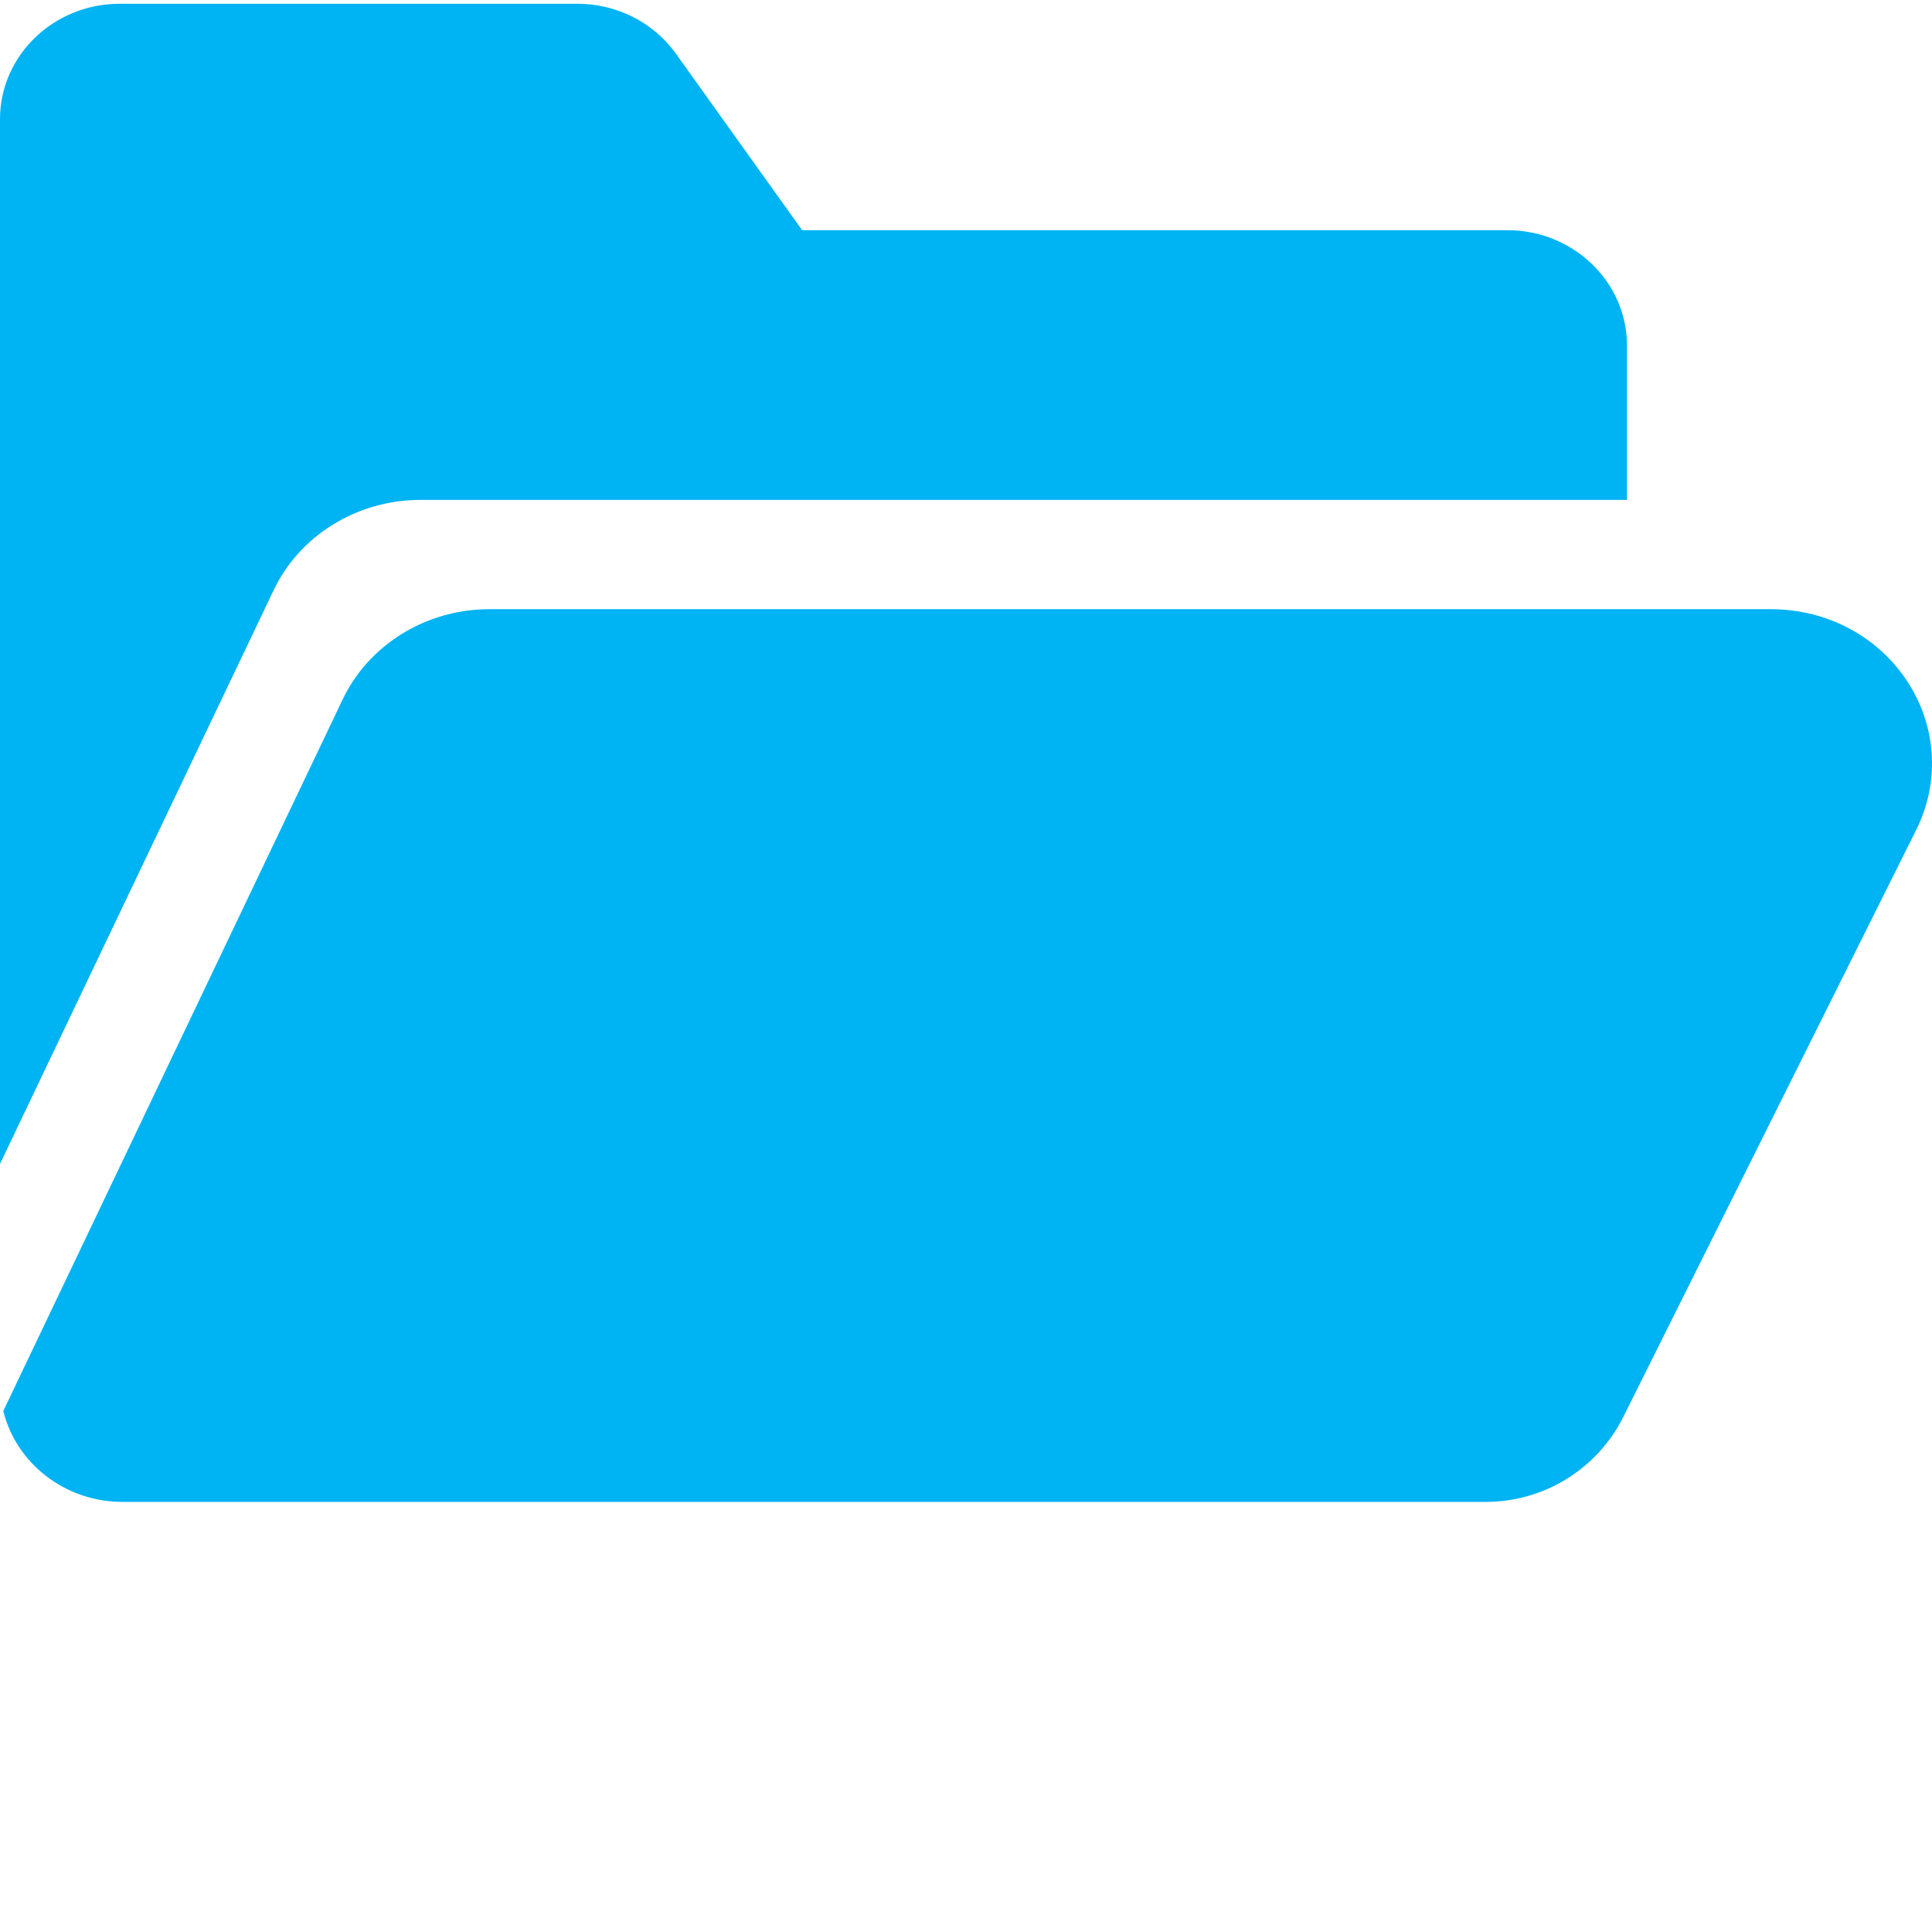
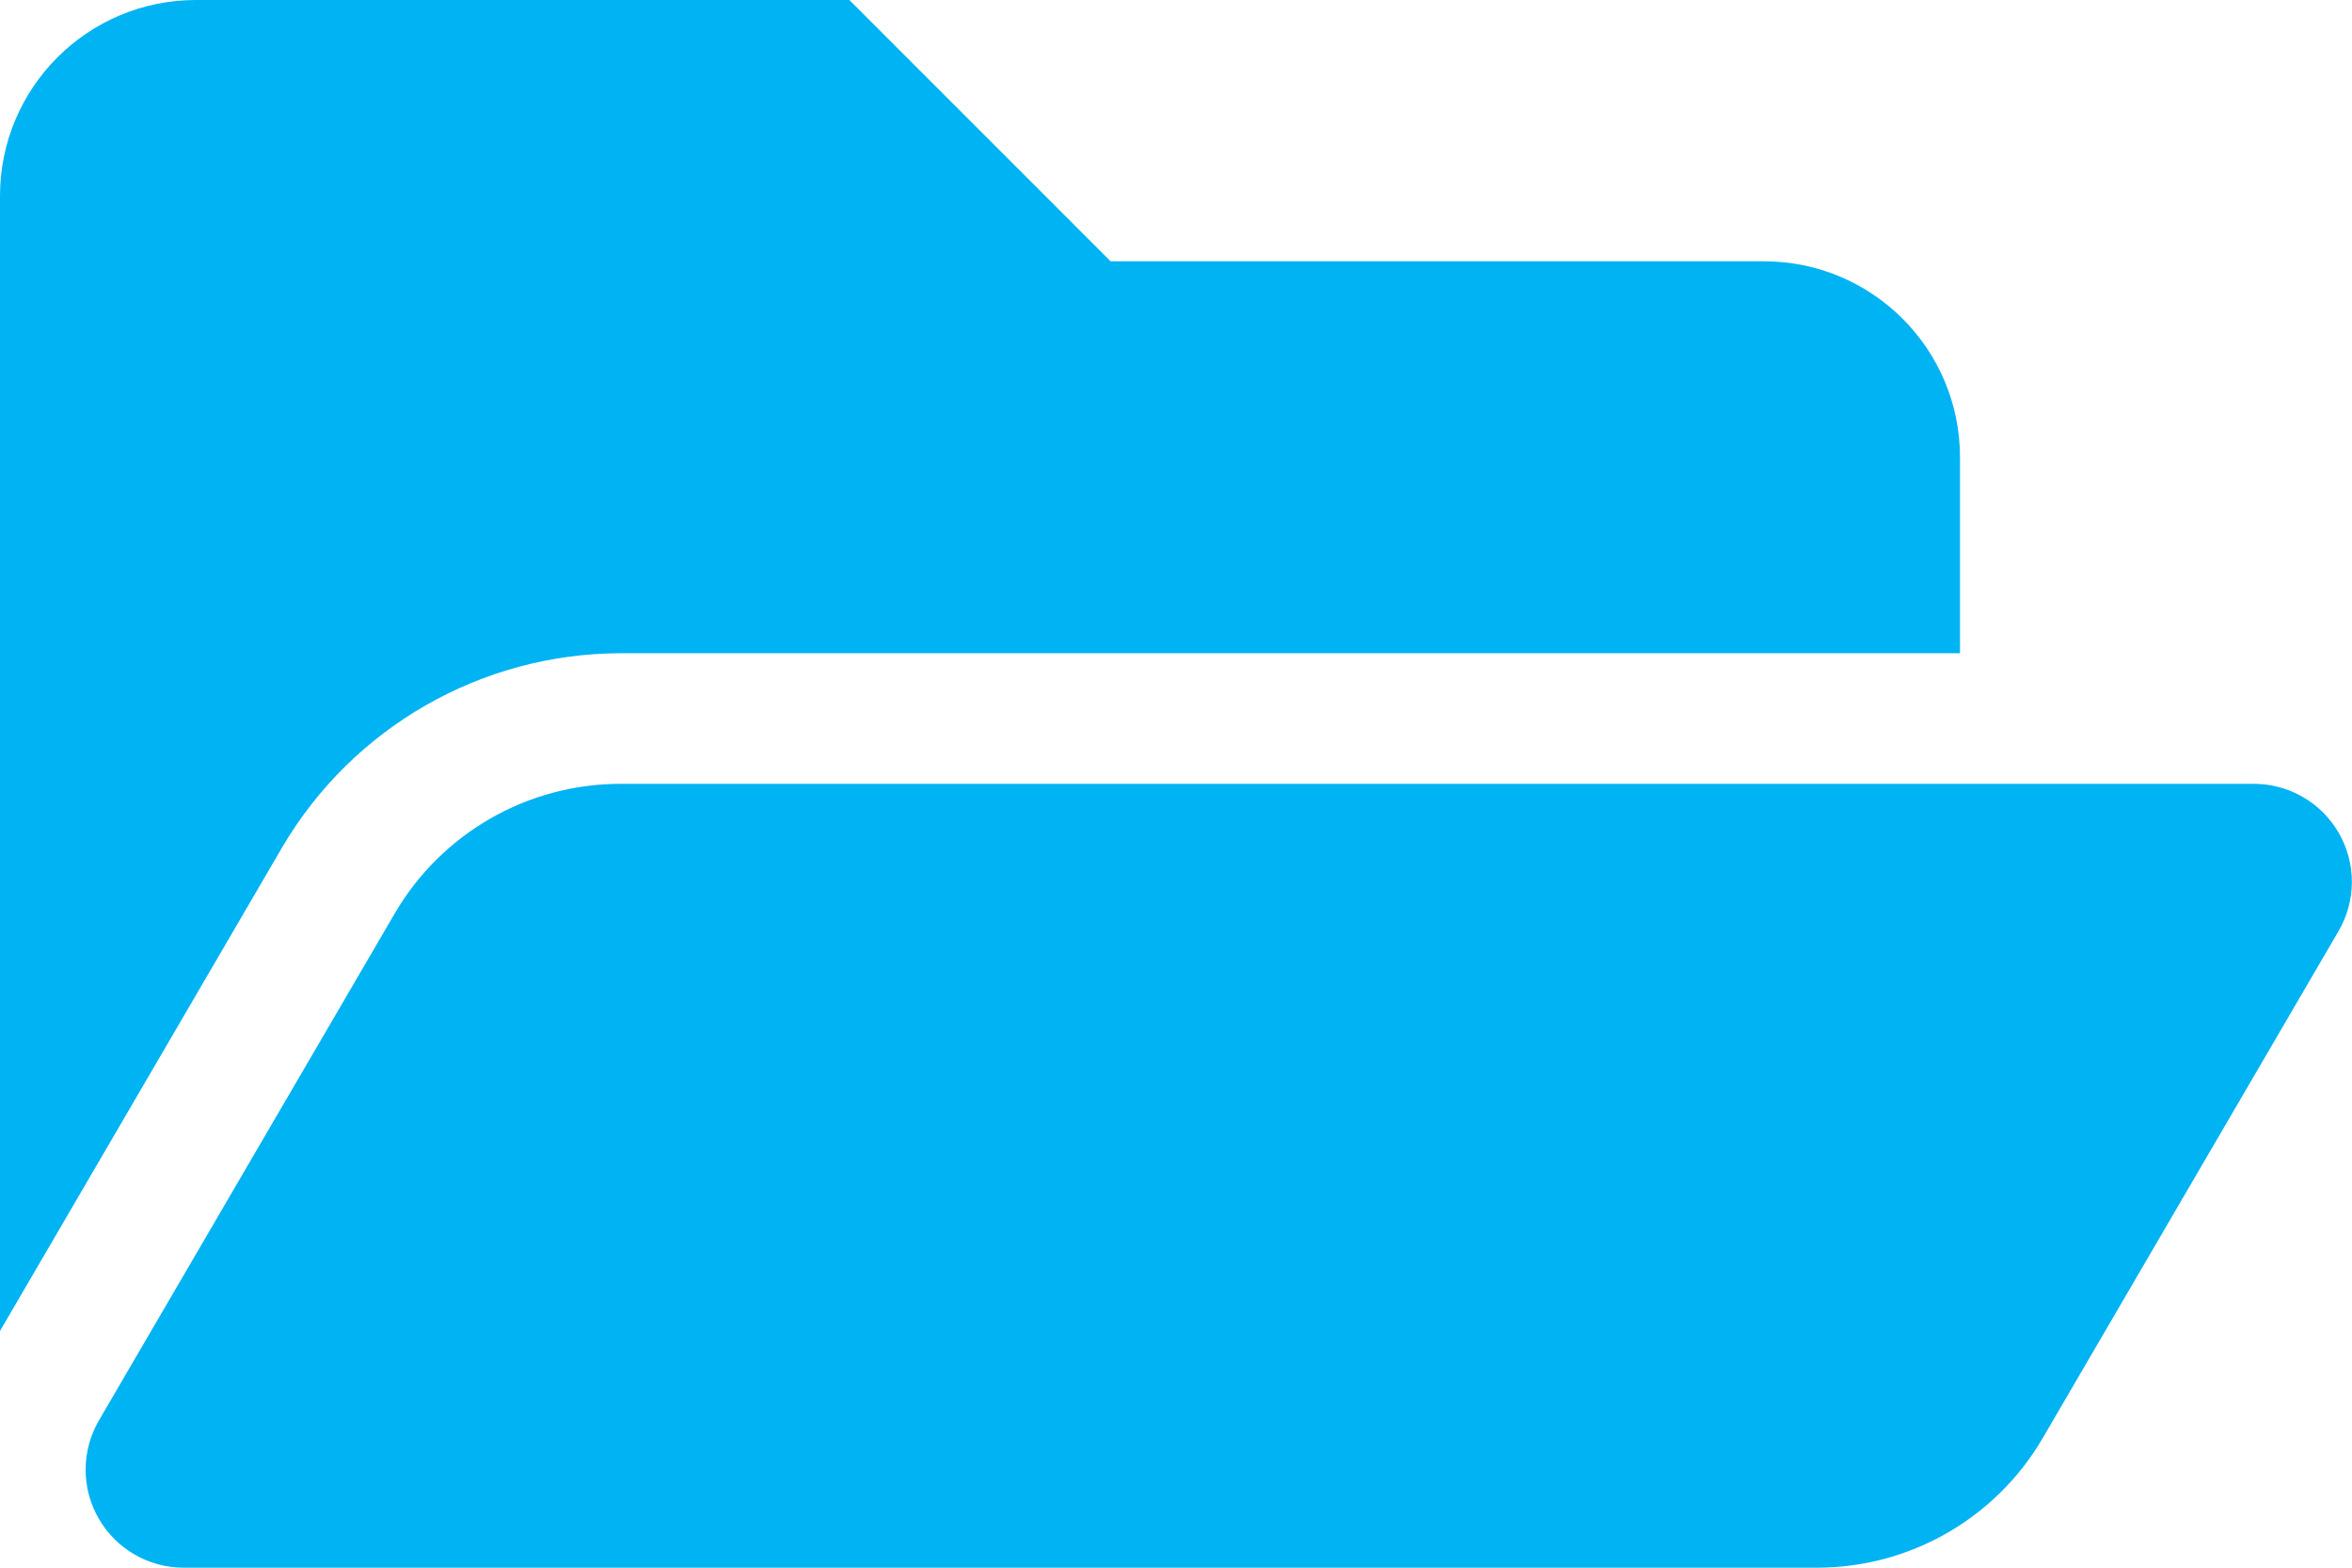
- <svg xmlns="http://www.w3.org/2000/svg" version="1.1" width="512" height="512" x="0" y="0" viewBox="0 0 512 511" style="enable-background:new 0 0 512 512" xml:space="preserve" class="">
-   <g>
-     <path d="m506.039 180.988c-7.781-12.547-21.531-20.047-36.781-20.047h-339.562c-16.832 0-32.141 9.488-39.012 24.18l-89.812 188.309c3.391 13.789 16.27 24.09 31.609 24.09h361.27c15.445 0 29.562-8.734 36.461-22.555l77.629-155.594c6.129-12.312 5.449-26.66-1.801-38.383zm0 0" fill="#00b3f3" data-original="#000000" style="" class="" />
-     <path d="m72.402 156.156c6.863-14.688 22.176-24.18 39.012-24.18h319.754v-40.898c0-16.859-14.223-30.578-31.703-30.578h-186.445c-.273 0-.461-.07-.531-.121l-33.371-46.66c-5.91-8.277-15.672-13.219-26.102-13.219h-121.305c-17.488 0-31.711 13.719-31.711 30.578v276.875zm0 0" fill="#00b3f3" data-original="#000000" style="" class="" />
-   </g>
+ <svg xmlns="http://www.w3.org/2000/svg" width="28.176" height="18.784" viewBox="0 0 28.176 18.784">
+   <defs>
+     <style>.a{fill:#00b3f3;}</style>
+   </defs>
+   <path class="a" d="M28.014,15.658l-3.543,6.073a3.131,3.131,0,0,1-2.7,1.553H2.2a1.174,1.174,0,0,1-1.014-1.766l3.543-6.073a3.131,3.131,0,0,1,2.7-1.553H27a1.174,1.174,0,0,1,1.014,1.766ZM7.435,12.327H23.48V9.979a2.348,2.348,0,0,0-2.348-2.348H13.305L10.175,4.5H2.348A2.348,2.348,0,0,0,0,6.848v13.6l3.379-5.793A4.712,4.712,0,0,1,7.435,12.327Z" transform="translate(0 -4.5)" />
</svg>
